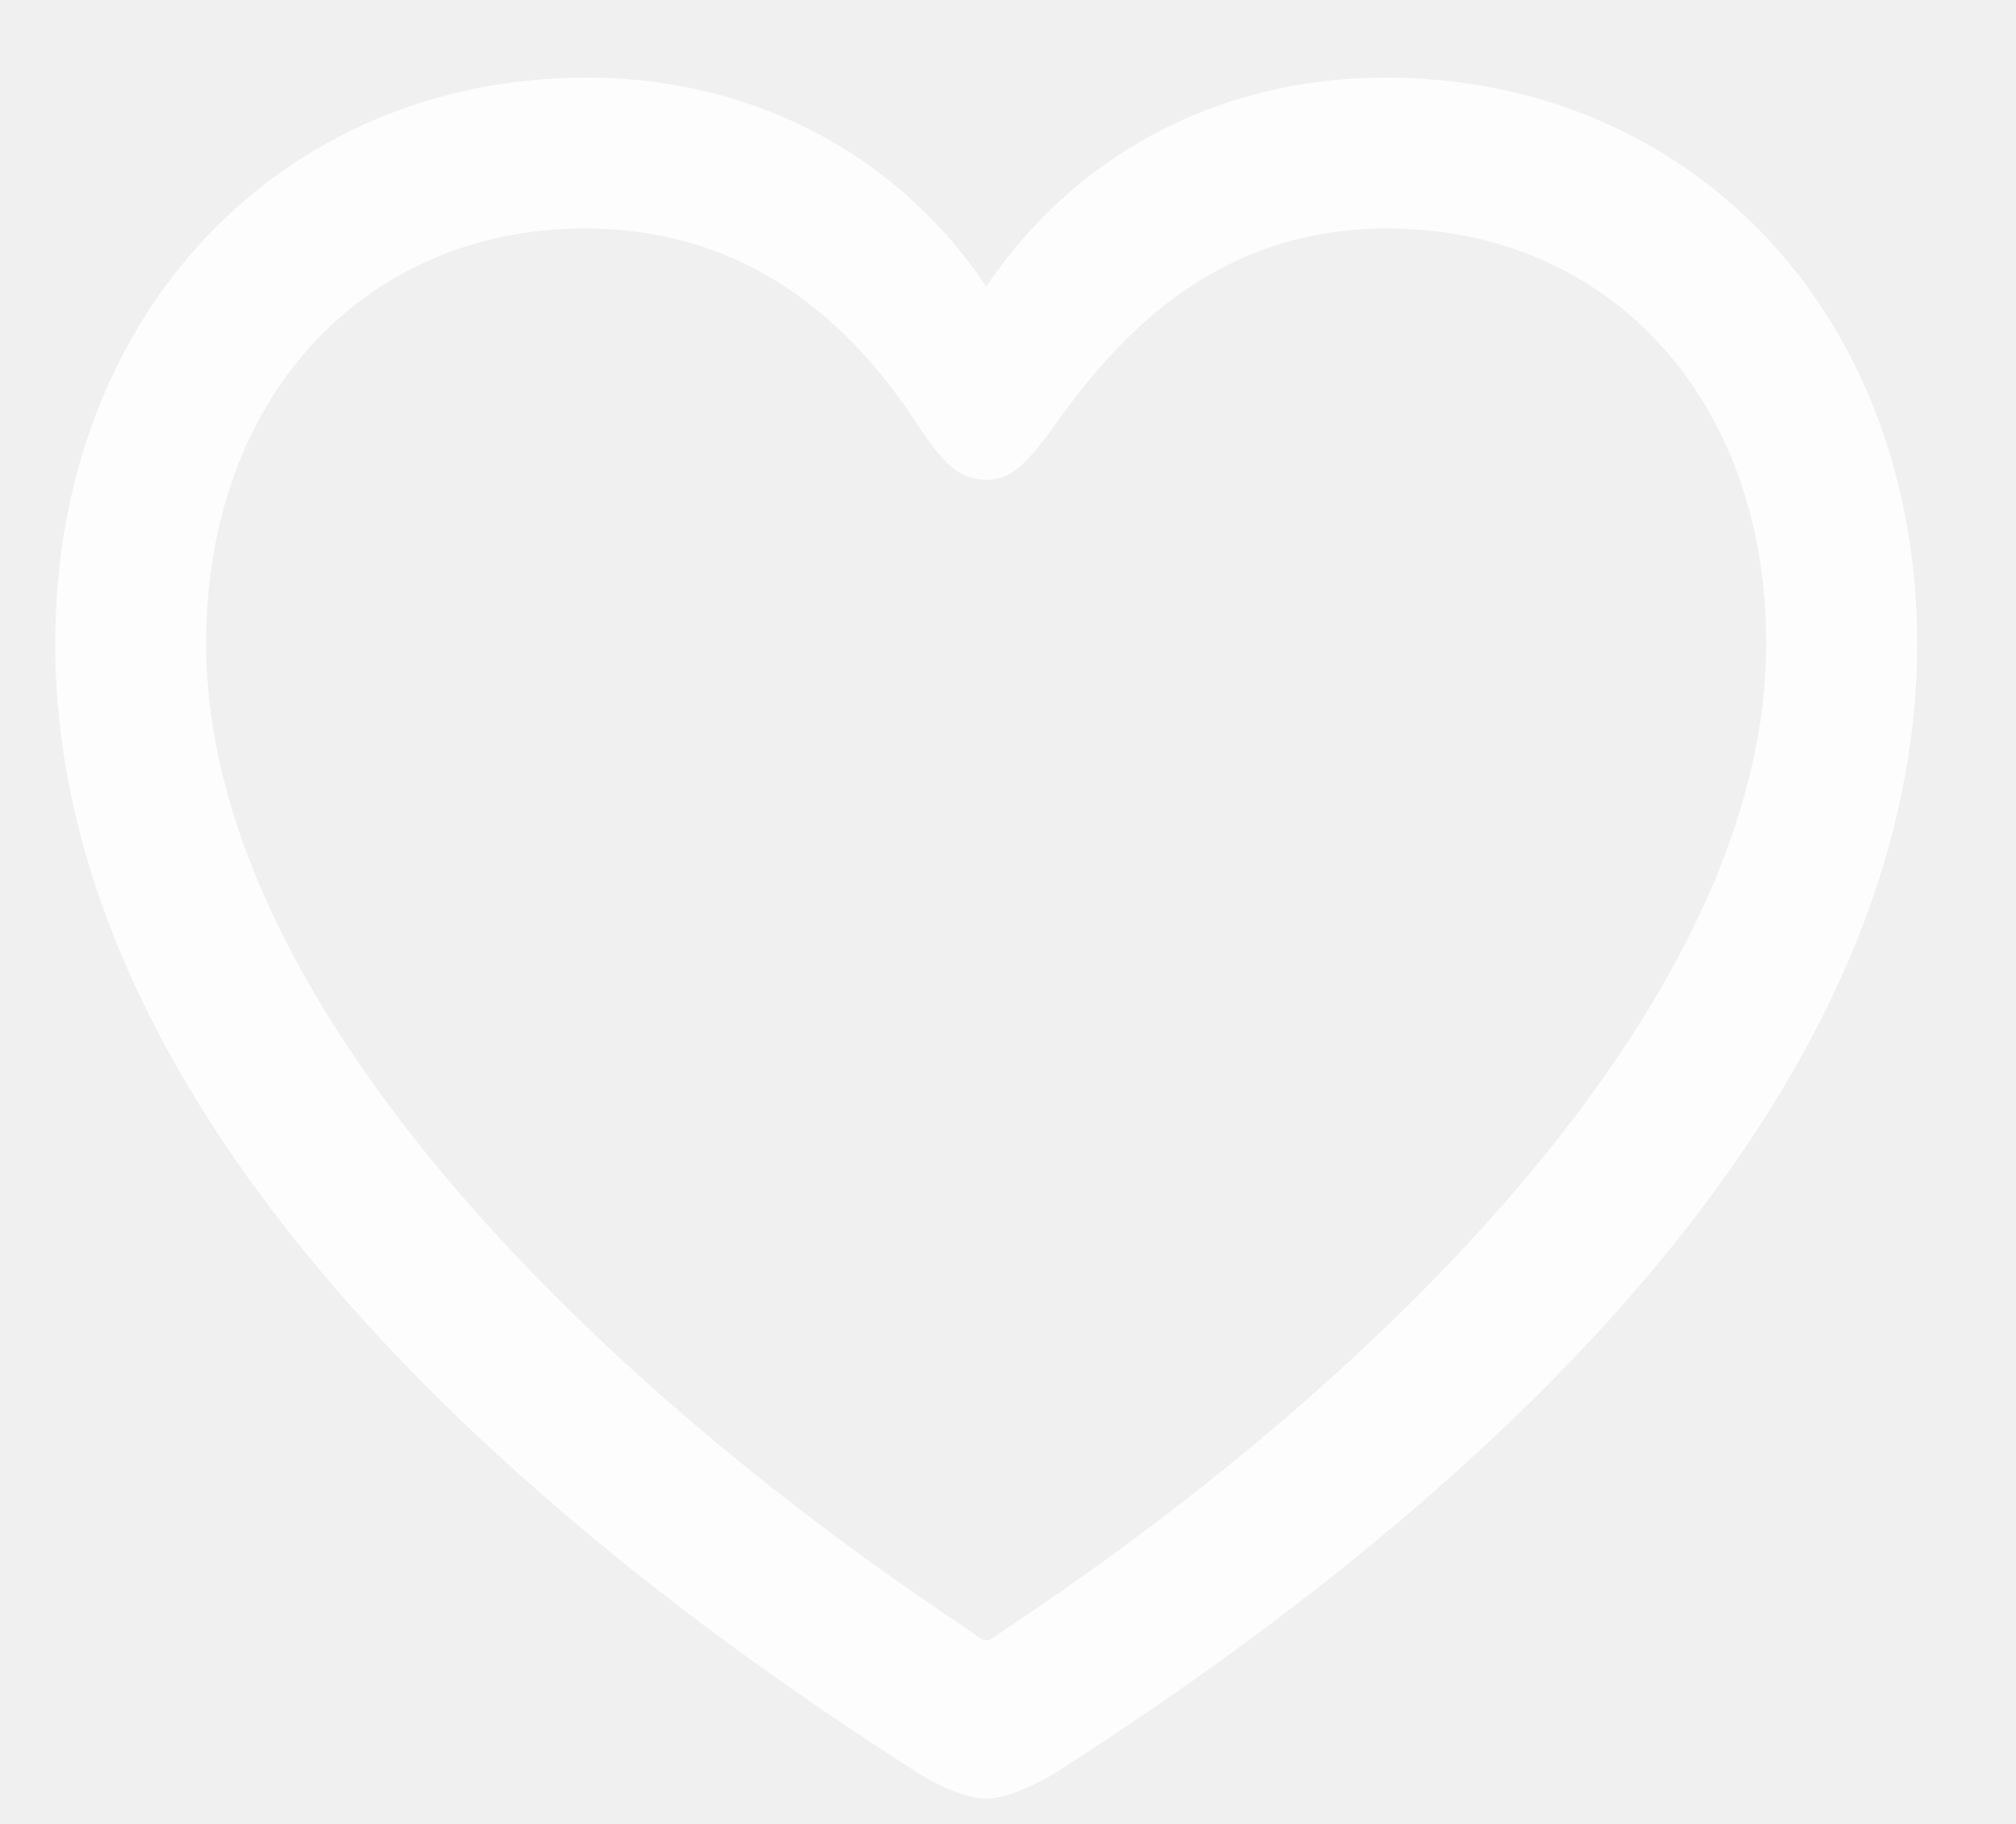
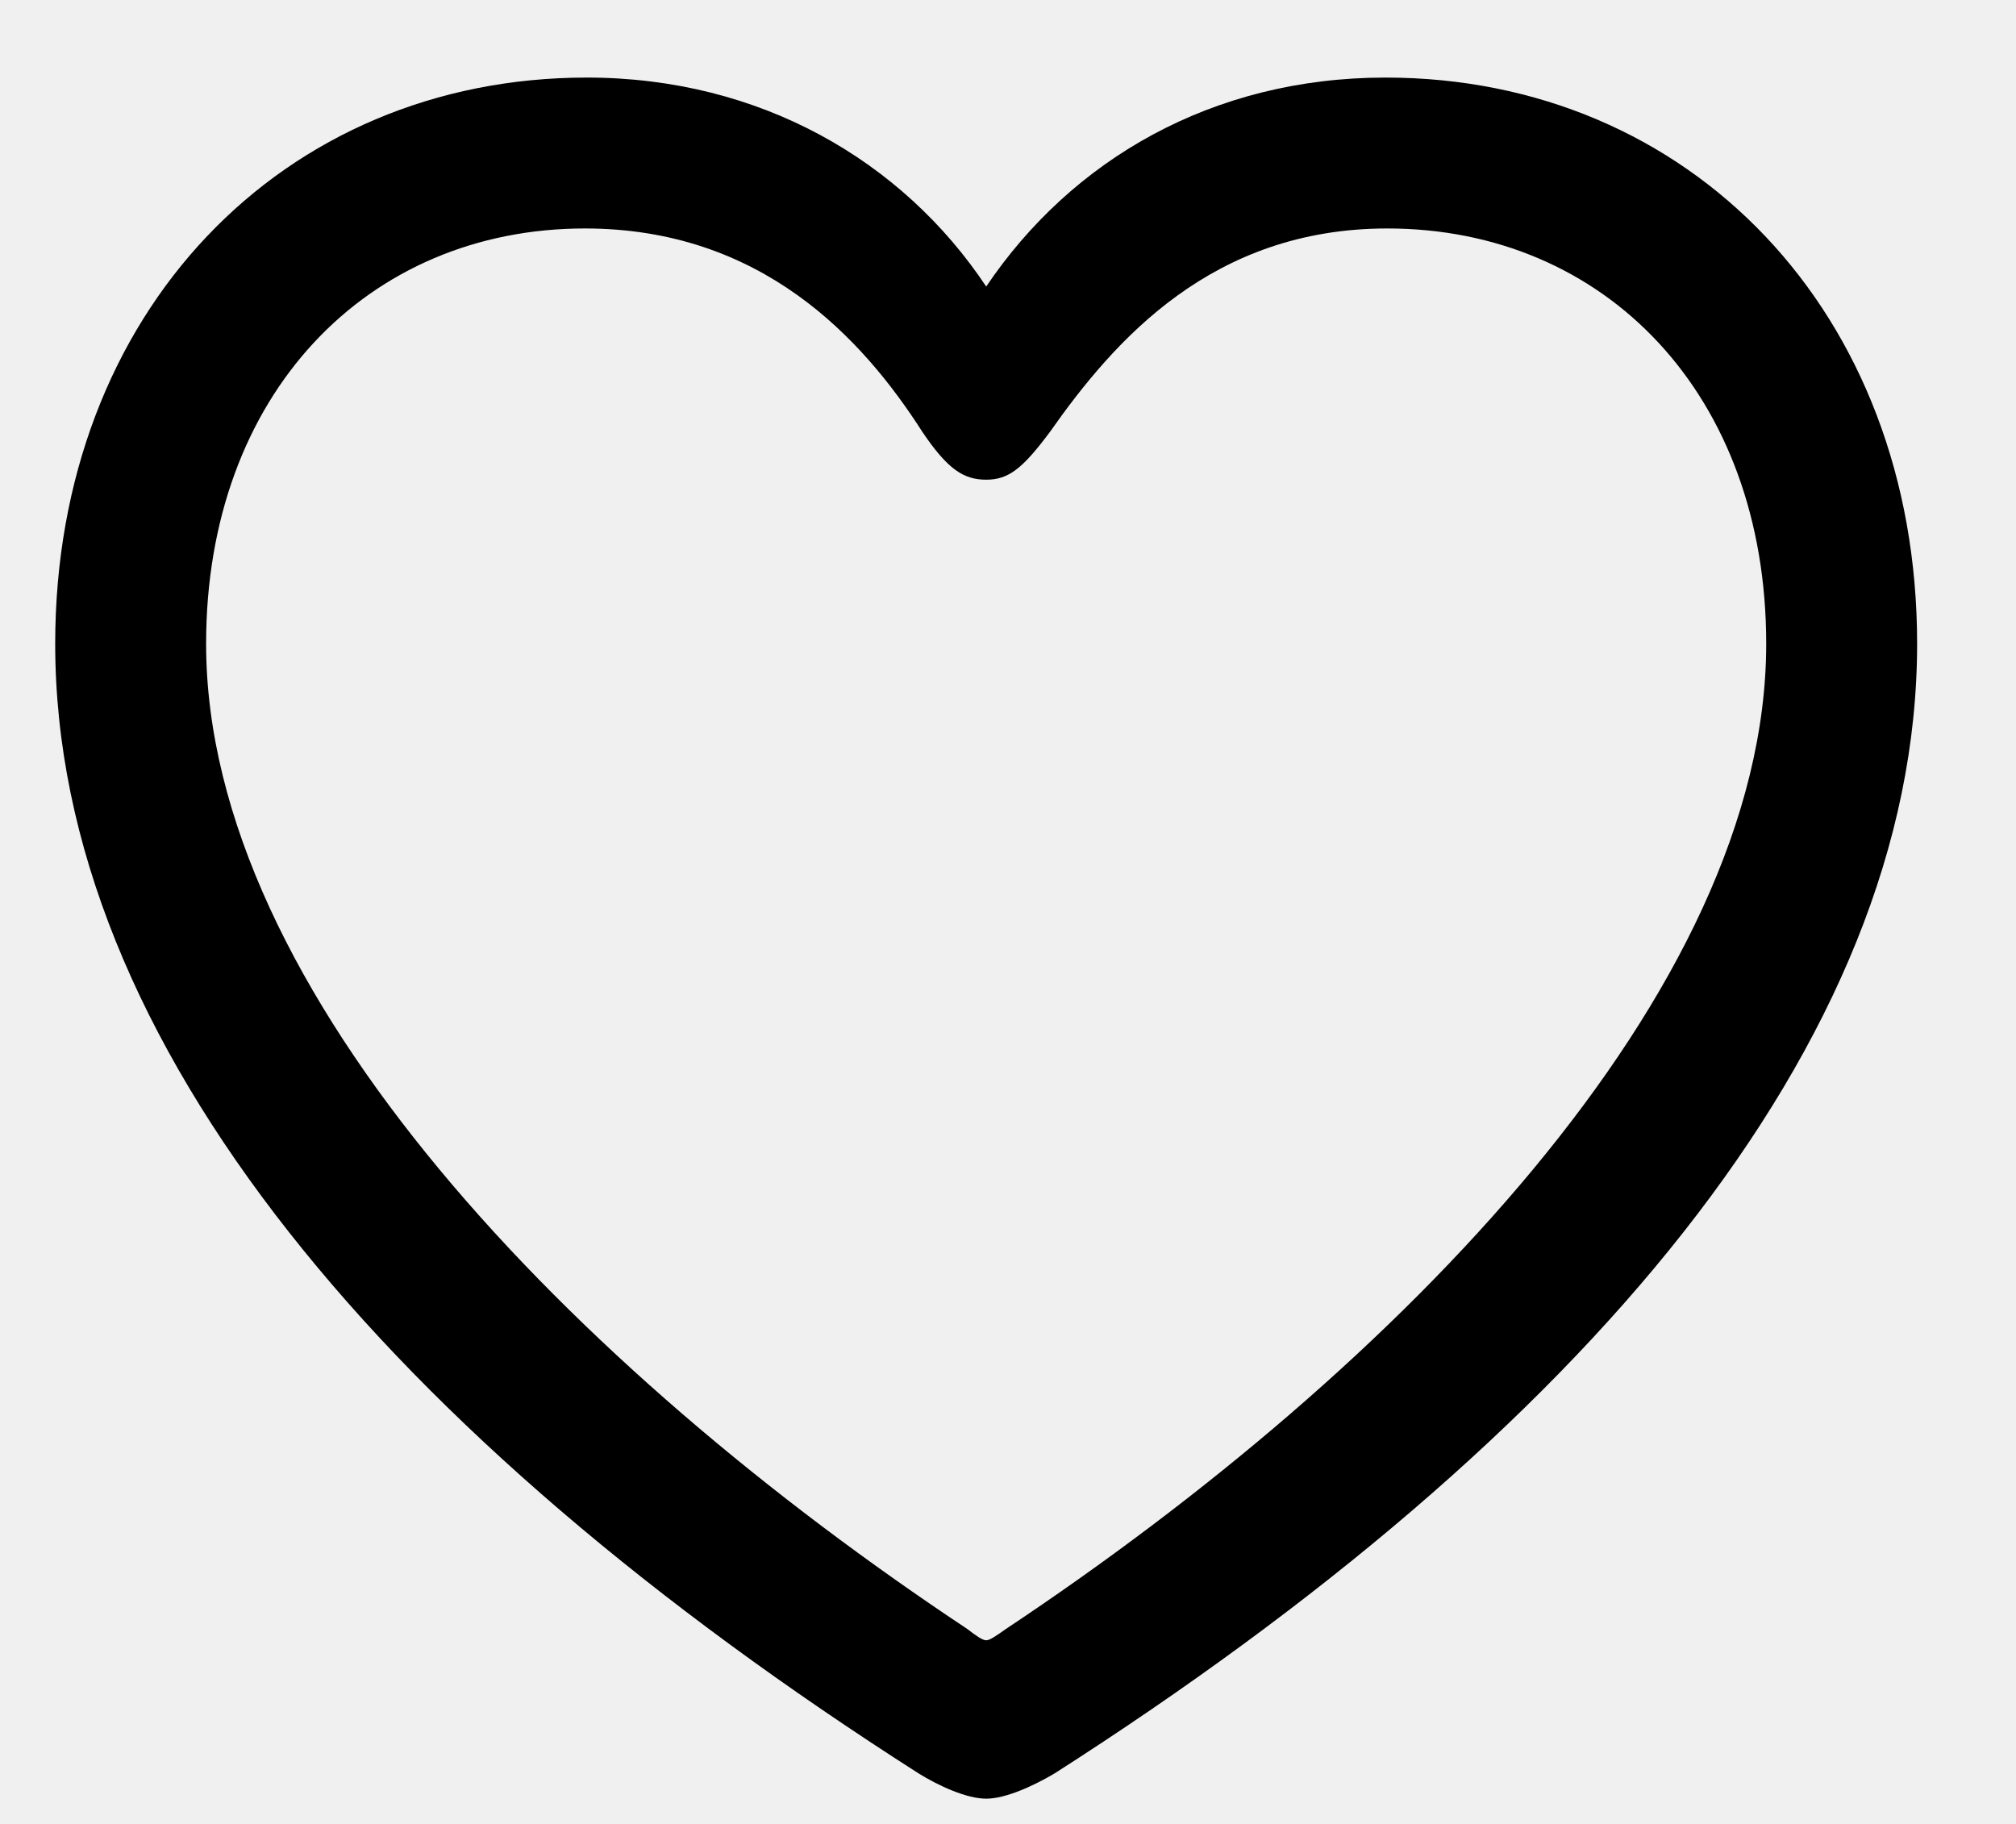
<svg xmlns="http://www.w3.org/2000/svg" width="21" height="19" viewBox="0 0 21 19" fill="none">
  <g clip-path="url(#clip0_230_88)">
-     <path d="M0.575 6.706C0.575 10.866 4.062 14.958 9.569 18.474C9.774 18.601 10.067 18.737 10.273 18.737C10.477 18.737 10.771 18.601 10.985 18.474C16.483 14.958 19.97 10.866 19.97 6.706C19.97 3.249 17.597 0.808 14.433 0.808C12.626 0.808 11.161 1.667 10.273 2.985C9.403 1.677 7.919 0.808 6.112 0.808C2.948 0.808 0.575 3.249 0.575 6.706ZM2.147 6.706C2.147 4.108 3.827 2.38 6.093 2.38C7.929 2.38 8.983 3.522 9.608 4.499C9.872 4.89 10.038 4.997 10.273 4.997C10.507 4.997 10.653 4.88 10.937 4.499C11.61 3.542 12.626 2.38 14.452 2.38C16.718 2.38 18.398 4.108 18.398 6.706C18.398 10.339 14.56 14.255 10.477 16.97C10.38 17.038 10.312 17.087 10.273 17.087C10.233 17.087 10.165 17.038 10.077 16.97C5.985 14.255 2.147 10.339 2.147 6.706Z" fill="white" fill-opacity="0.85" />
+     <path d="M0.575 6.706C0.575 10.866 4.062 14.958 9.569 18.474C9.774 18.601 10.067 18.737 10.273 18.737C10.477 18.737 10.771 18.601 10.985 18.474C16.483 14.958 19.97 10.866 19.97 6.706C19.97 3.249 17.597 0.808 14.433 0.808C12.626 0.808 11.161 1.667 10.273 2.985C9.403 1.677 7.919 0.808 6.112 0.808C2.948 0.808 0.575 3.249 0.575 6.706ZM2.147 6.706C2.147 4.108 3.827 2.38 6.093 2.38C7.929 2.38 8.983 3.522 9.608 4.499C9.872 4.89 10.038 4.997 10.273 4.997C10.507 4.997 10.653 4.88 10.937 4.499C11.61 3.542 12.626 2.38 14.452 2.38C16.718 2.38 18.398 4.108 18.398 6.706C18.398 10.339 14.56 14.255 10.477 16.97C10.38 17.038 10.312 17.087 10.273 17.087C10.233 17.087 10.165 17.038 10.077 16.97C5.985 14.255 2.147 10.339 2.147 6.706Z" fill="black" />
  </g>
  <defs>
    <clipPath id="clip0_230_88">
      <rect width="19.756" height="18.525" fill="white" transform="translate(0.575195 0.211914)" />
    </clipPath>
  </defs>
</svg>
